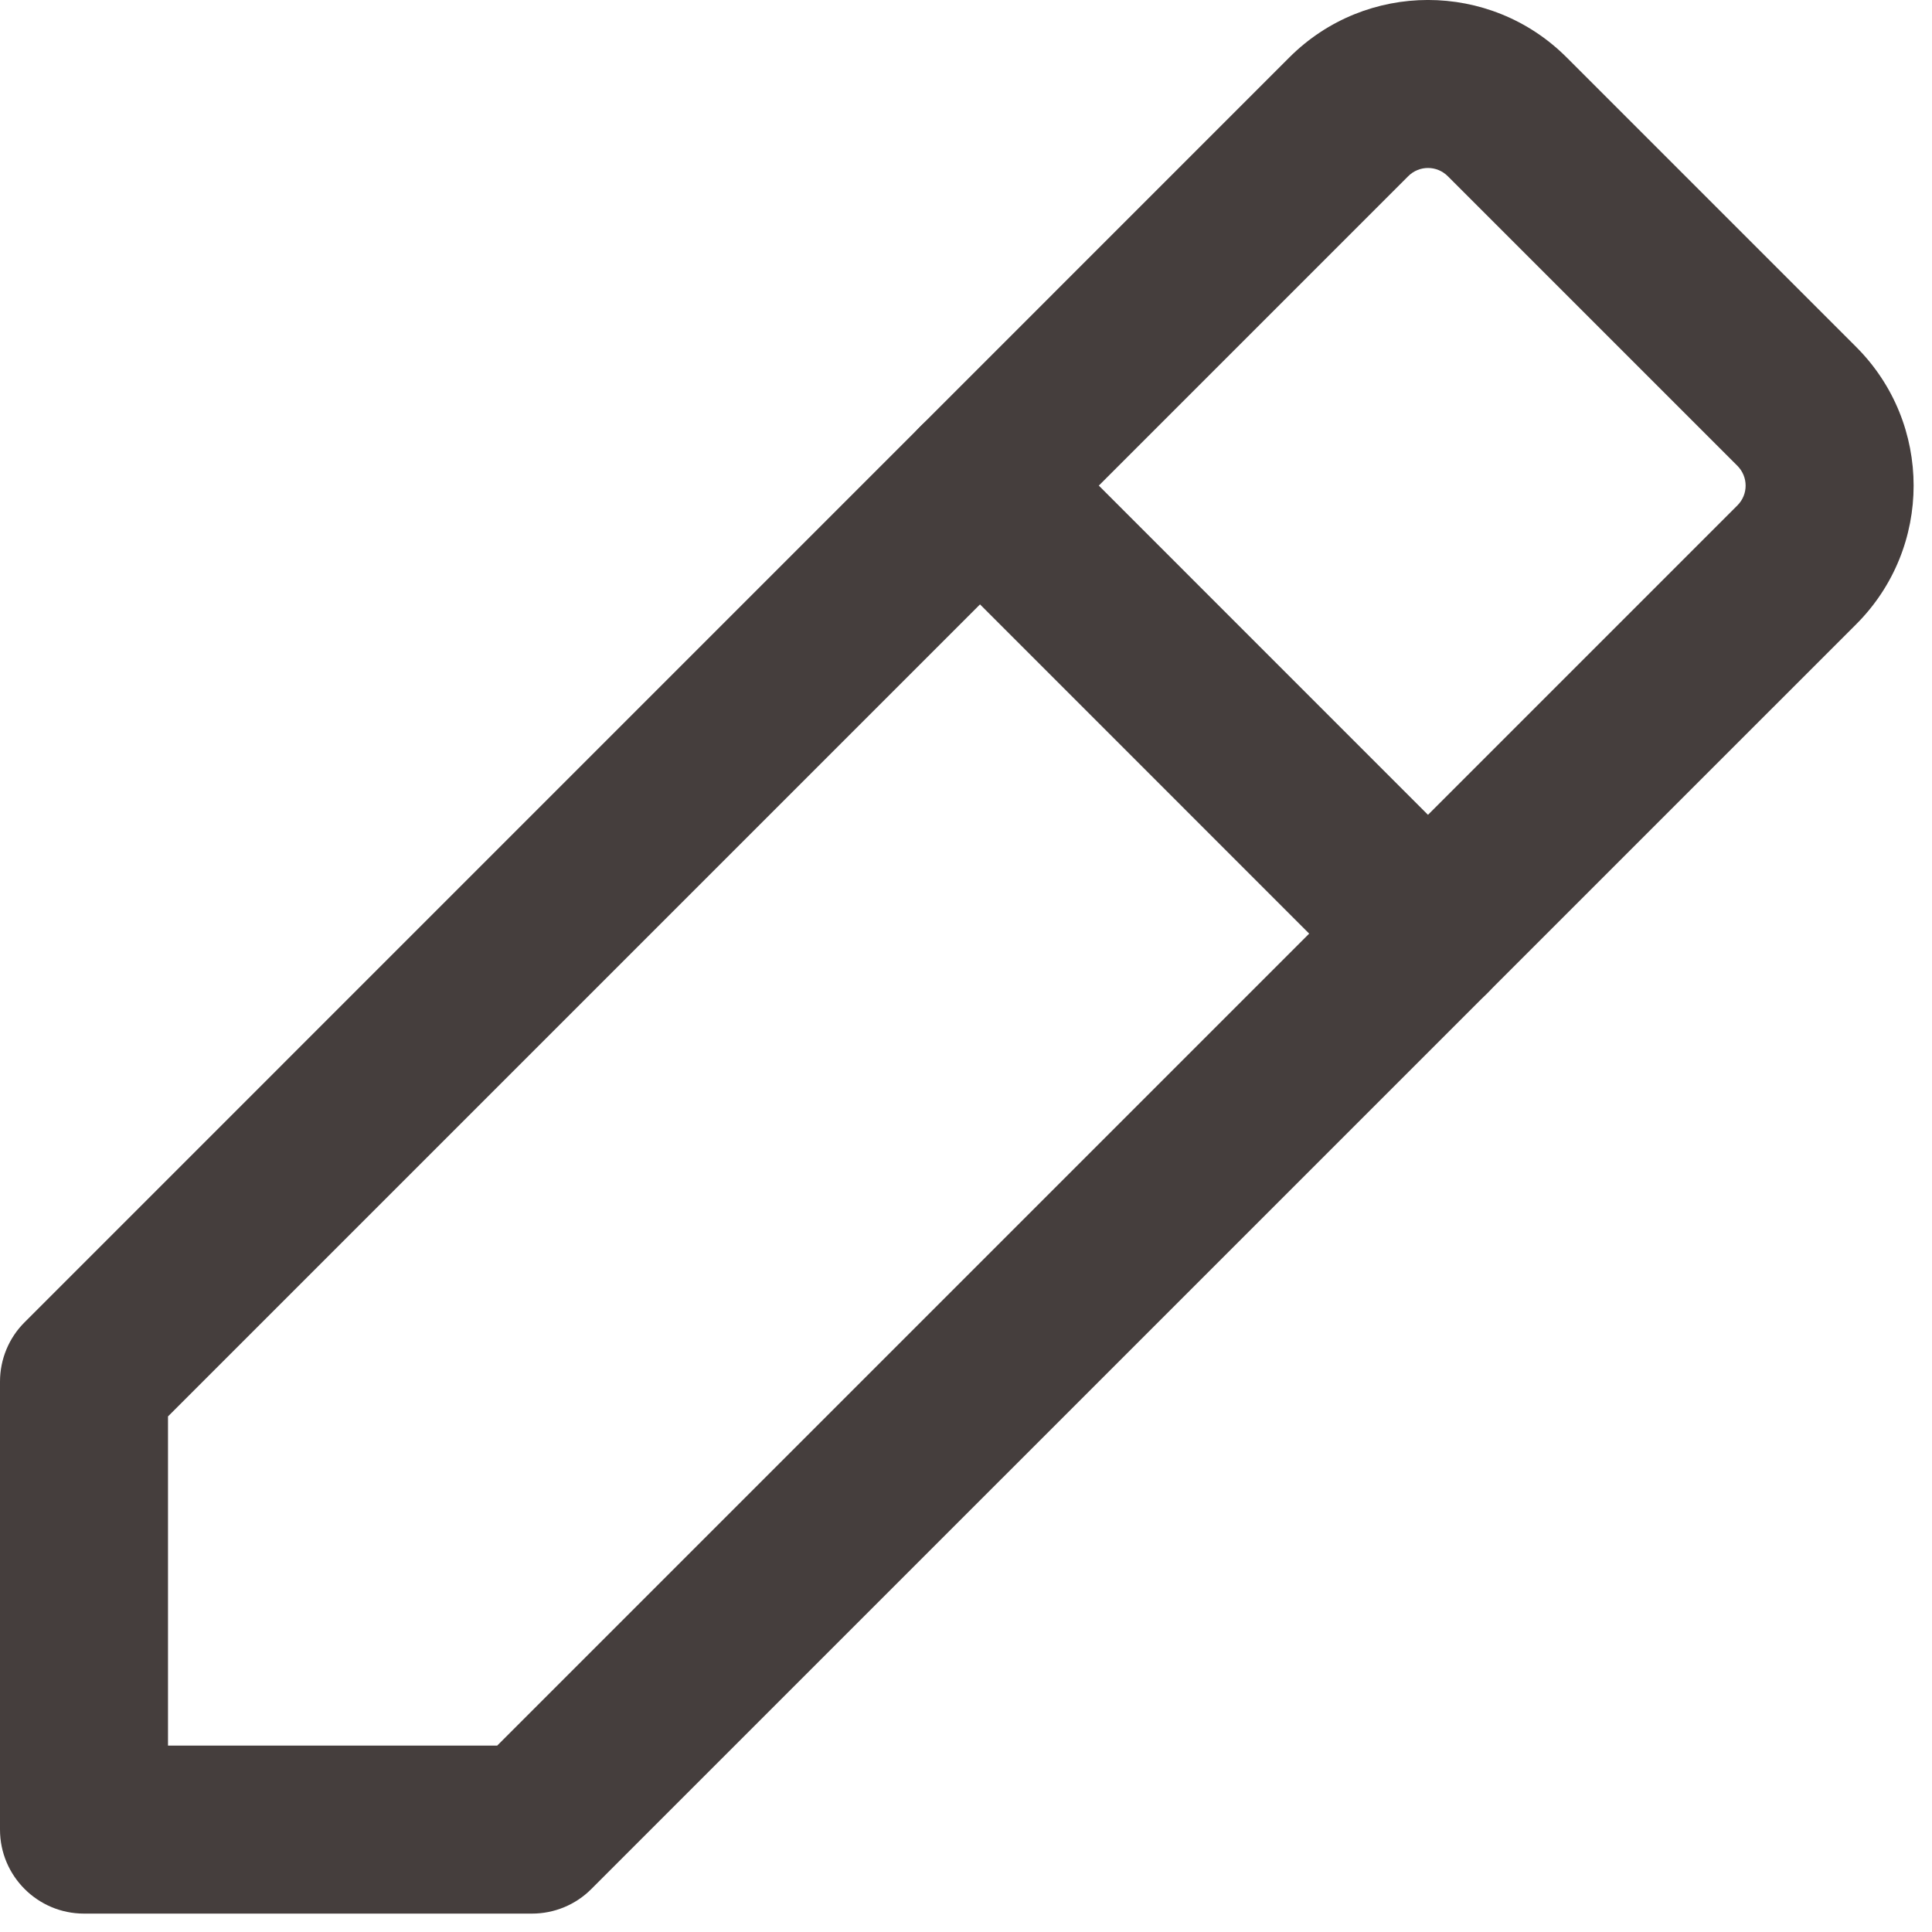
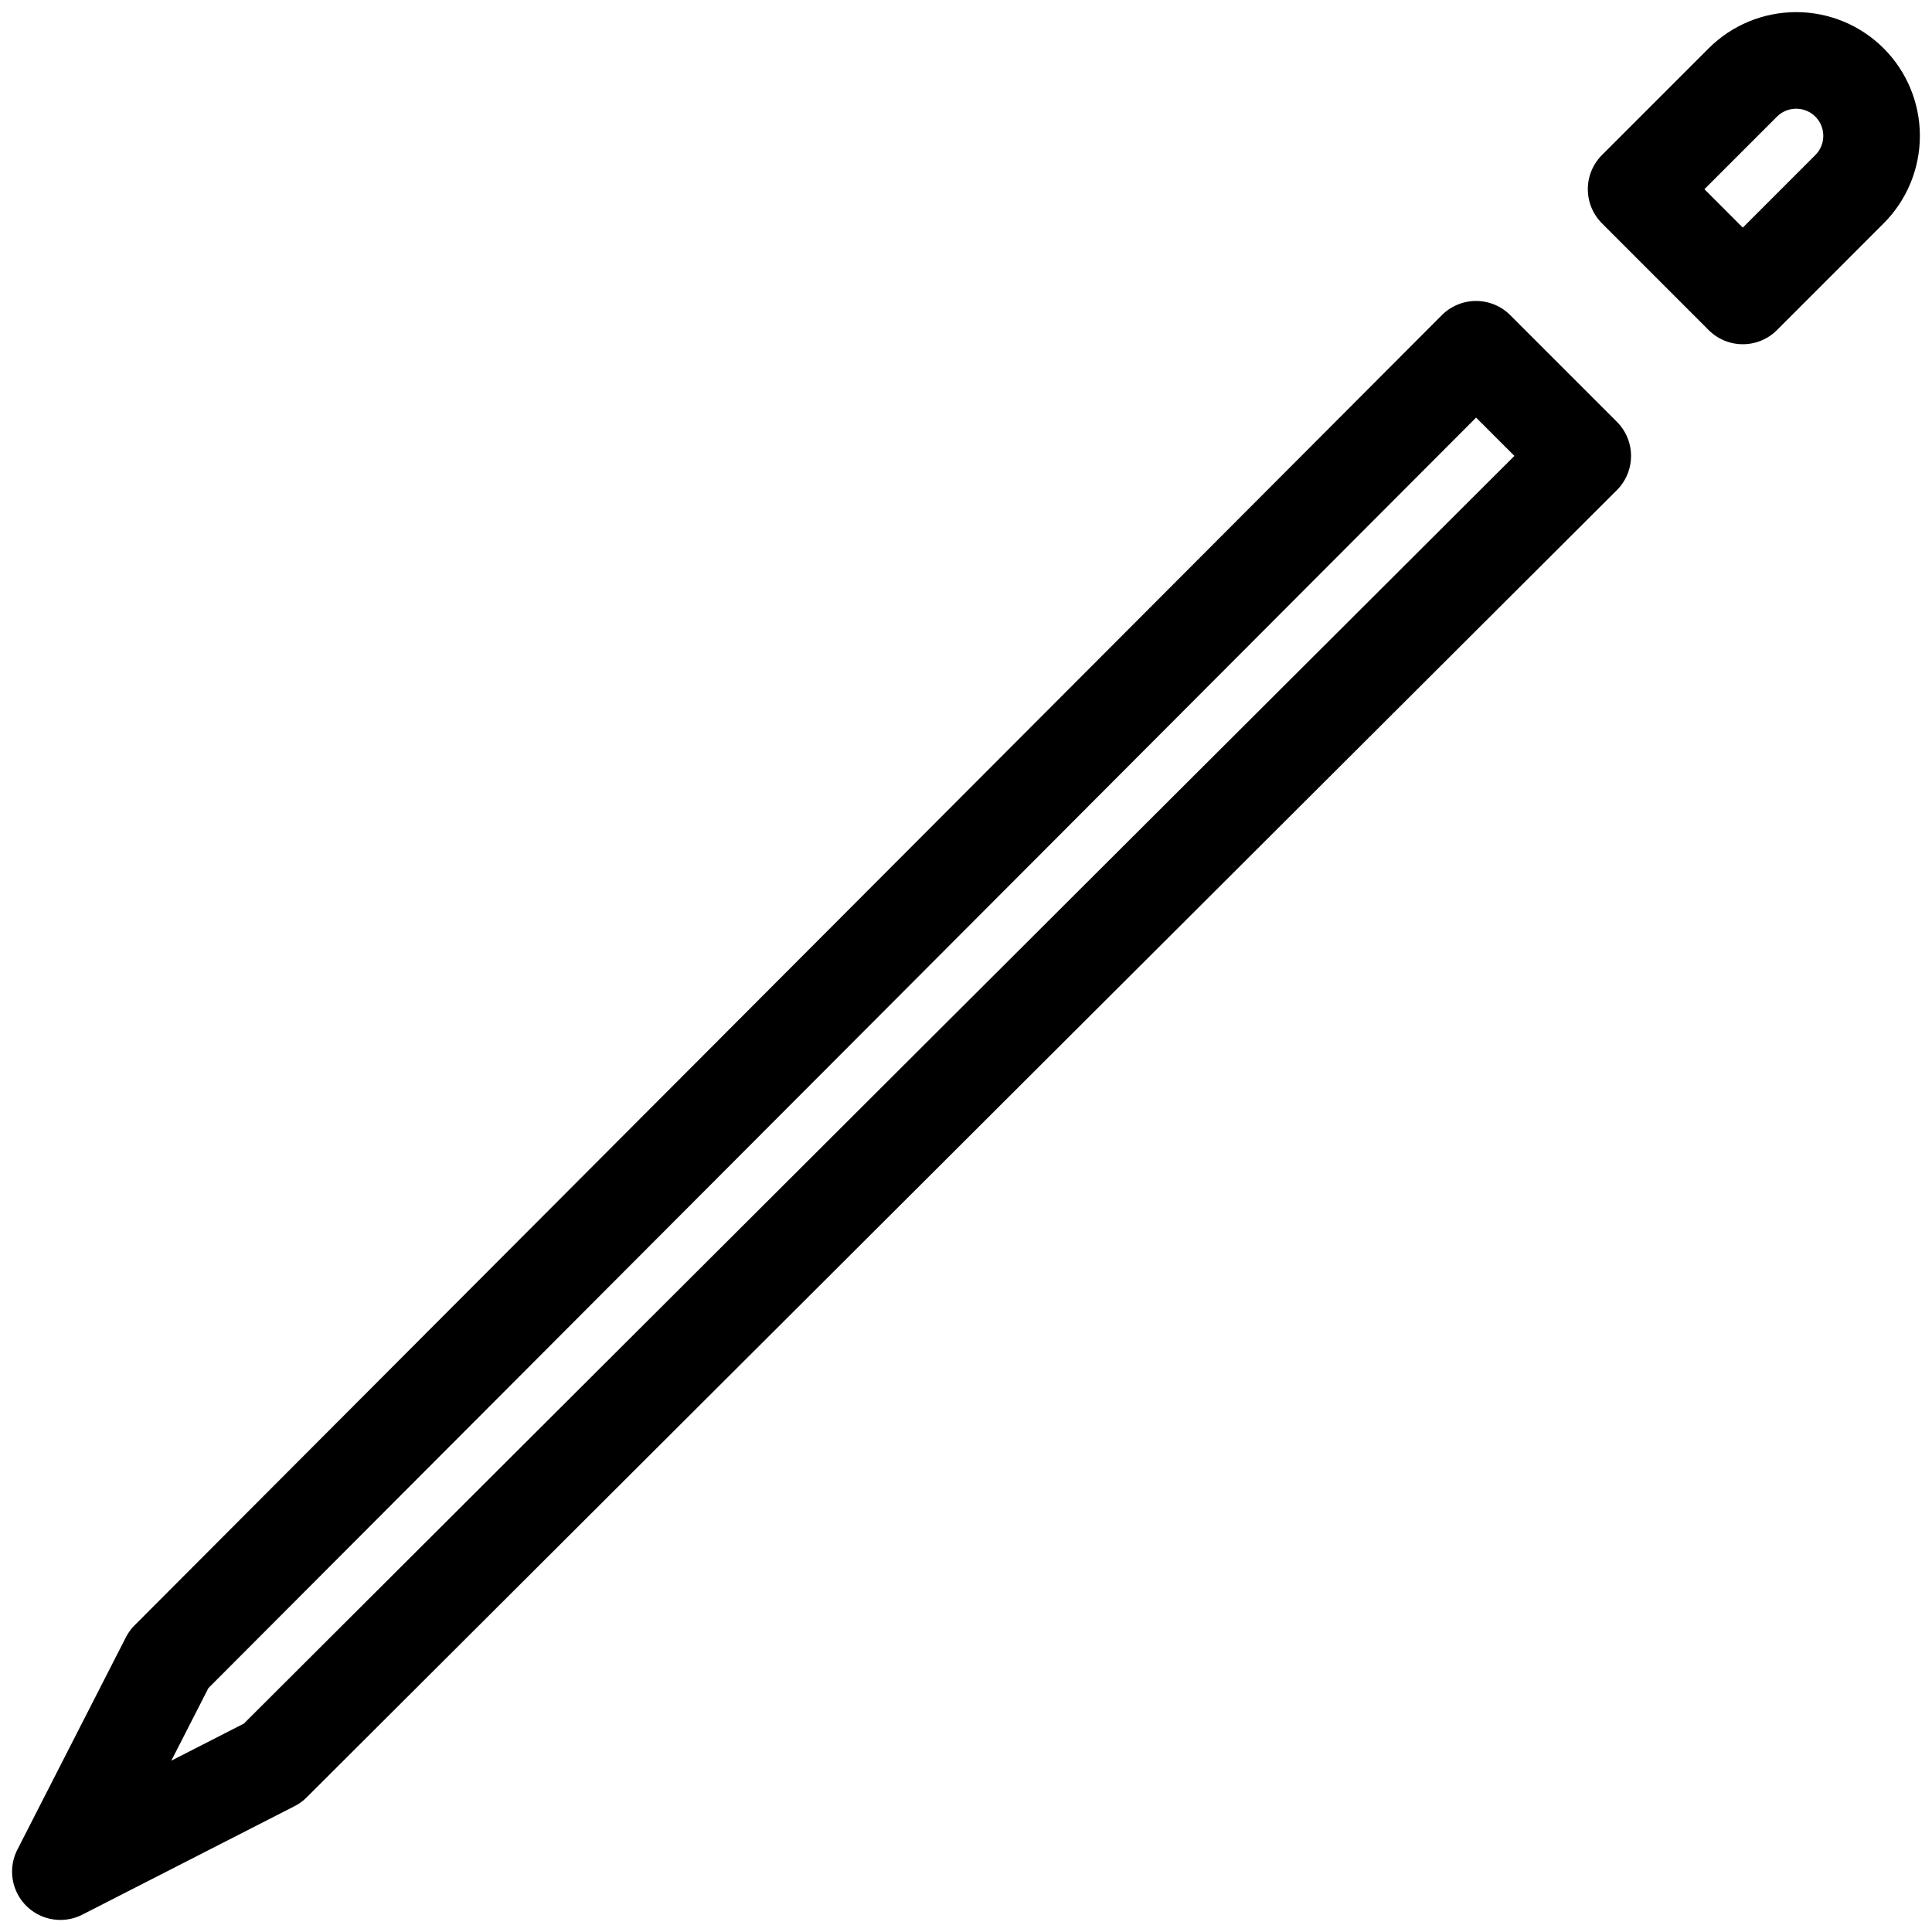
- <svg xmlns="http://www.w3.org/2000/svg" width="20" height="20" viewBox="0 0 23 23" fill="none">
-   <path d="M6.333 21.781V22.781C6.599 22.781 6.853 22.676 7.04 22.488L6.333 21.781ZM1 21.781H0C0 22.333 0.448 22.781 1 22.781L1 21.781ZM1 16.448L0.293 15.741C0.105 15.928 0 16.183 0 16.448H1ZM16.057 1.391L16.764 2.098L16.764 2.098L16.057 1.391ZM17.943 1.391L17.236 2.098V2.098L17.943 1.391ZM21.39 4.838L22.098 4.131V4.131L21.39 4.838ZM6.333 20.781H1V22.781H6.333V20.781ZM2 21.781V16.448H0V21.781H2ZM1.707 17.155L16.764 2.098L15.35 0.683L0.293 15.741L1.707 17.155ZM17.236 2.098L20.683 5.545L22.098 4.131L18.65 0.683L17.236 2.098ZM20.683 6.017L5.626 21.074L7.04 22.488L22.098 7.431L20.683 6.017ZM20.683 5.545C20.814 5.676 20.814 5.887 20.683 6.017L22.098 7.431C23.009 6.52 23.009 5.042 22.098 4.131L20.683 5.545ZM16.764 2.098C16.895 1.967 17.105 1.967 17.236 2.098L18.65 0.683C17.739 -0.228 16.261 -0.228 15.35 0.683L16.764 2.098Z" fill="#453E3D" />
-   <path d="M11.667 5.781L17 11.115" stroke="#453E3D" stroke-width="2" stroke-linecap="round" stroke-linejoin="round" />
+ <svg xmlns="http://www.w3.org/2000/svg" width="40" height="40" viewBox="0 0 40 40" fill="none">
+   <path d="M30.56 7.231L3.496 34.355L1.25 38.75L5.644 36.504L32.769 9.44L30.56 7.231ZM36.083 1.708L33.874 3.917L36.083 6.127L38.292 3.917C38.585 3.624 38.749 3.227 38.749 2.812C38.749 2.398 38.585 2.001 38.292 1.708C37.999 1.415 37.602 1.251 37.188 1.251C36.773 1.251 36.376 1.415 36.083 1.708Z" stroke="black" stroke-width="2" stroke-linecap="round" stroke-linejoin="round" />
</svg>
